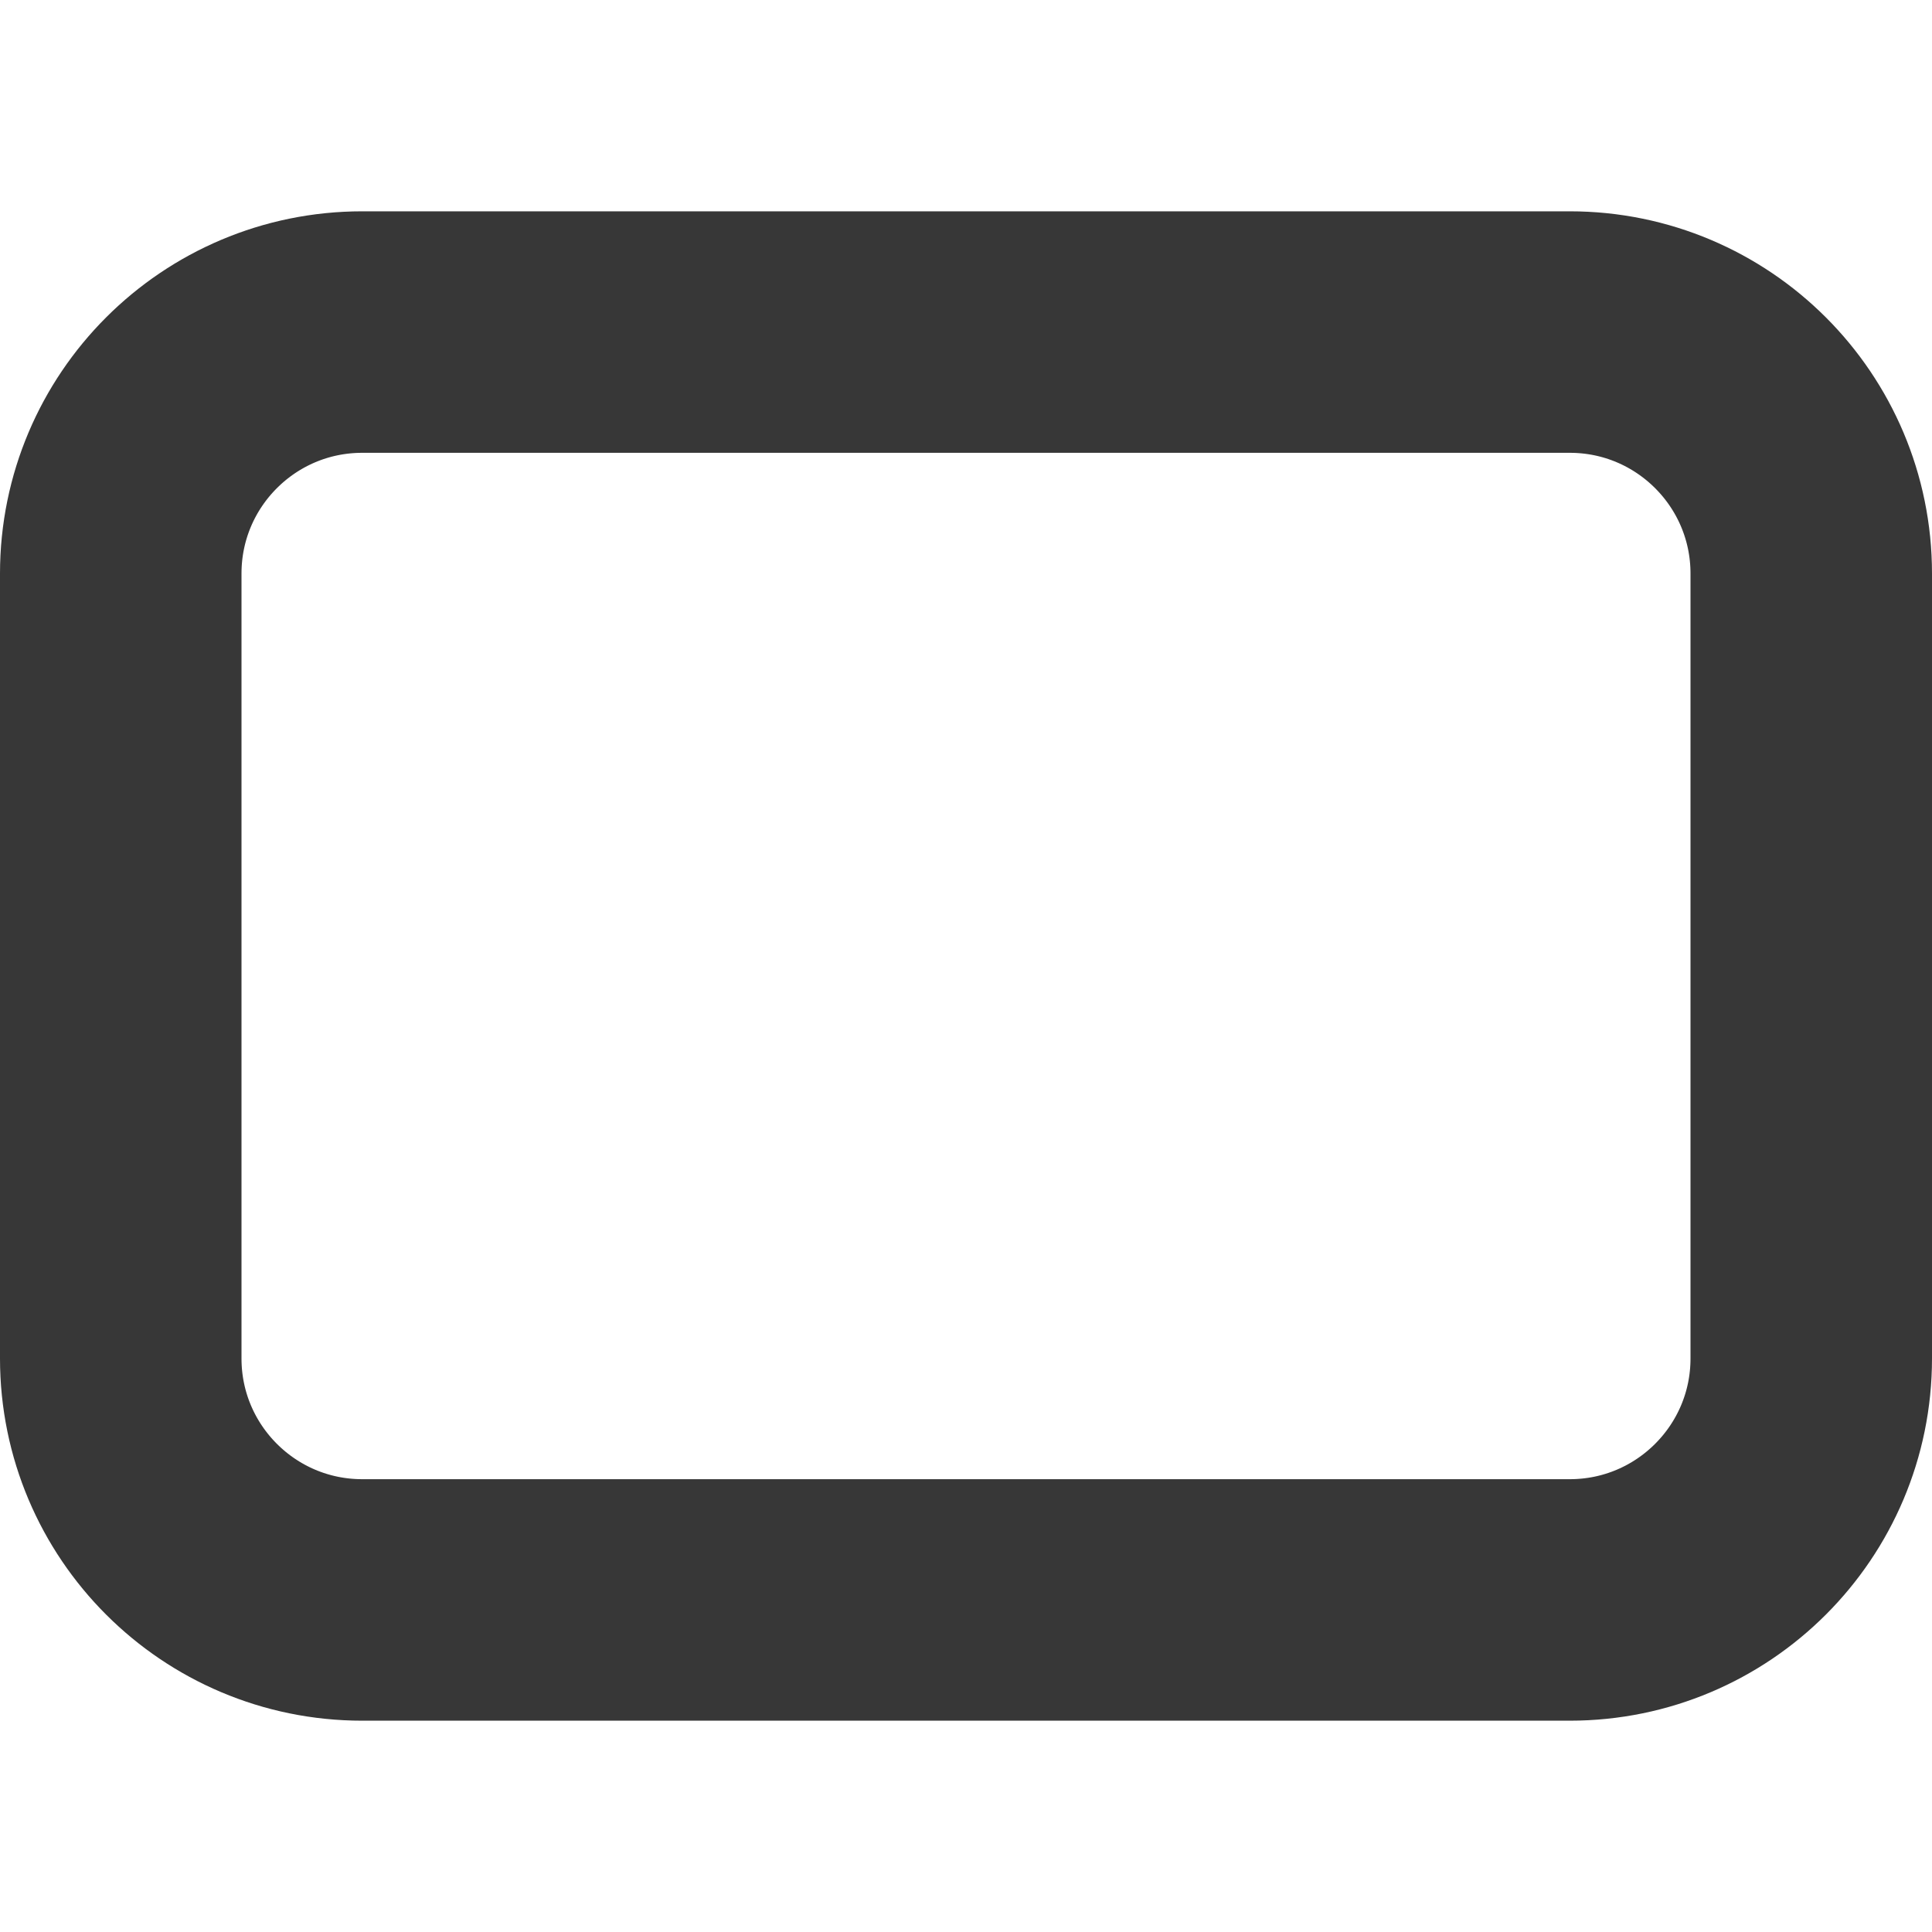
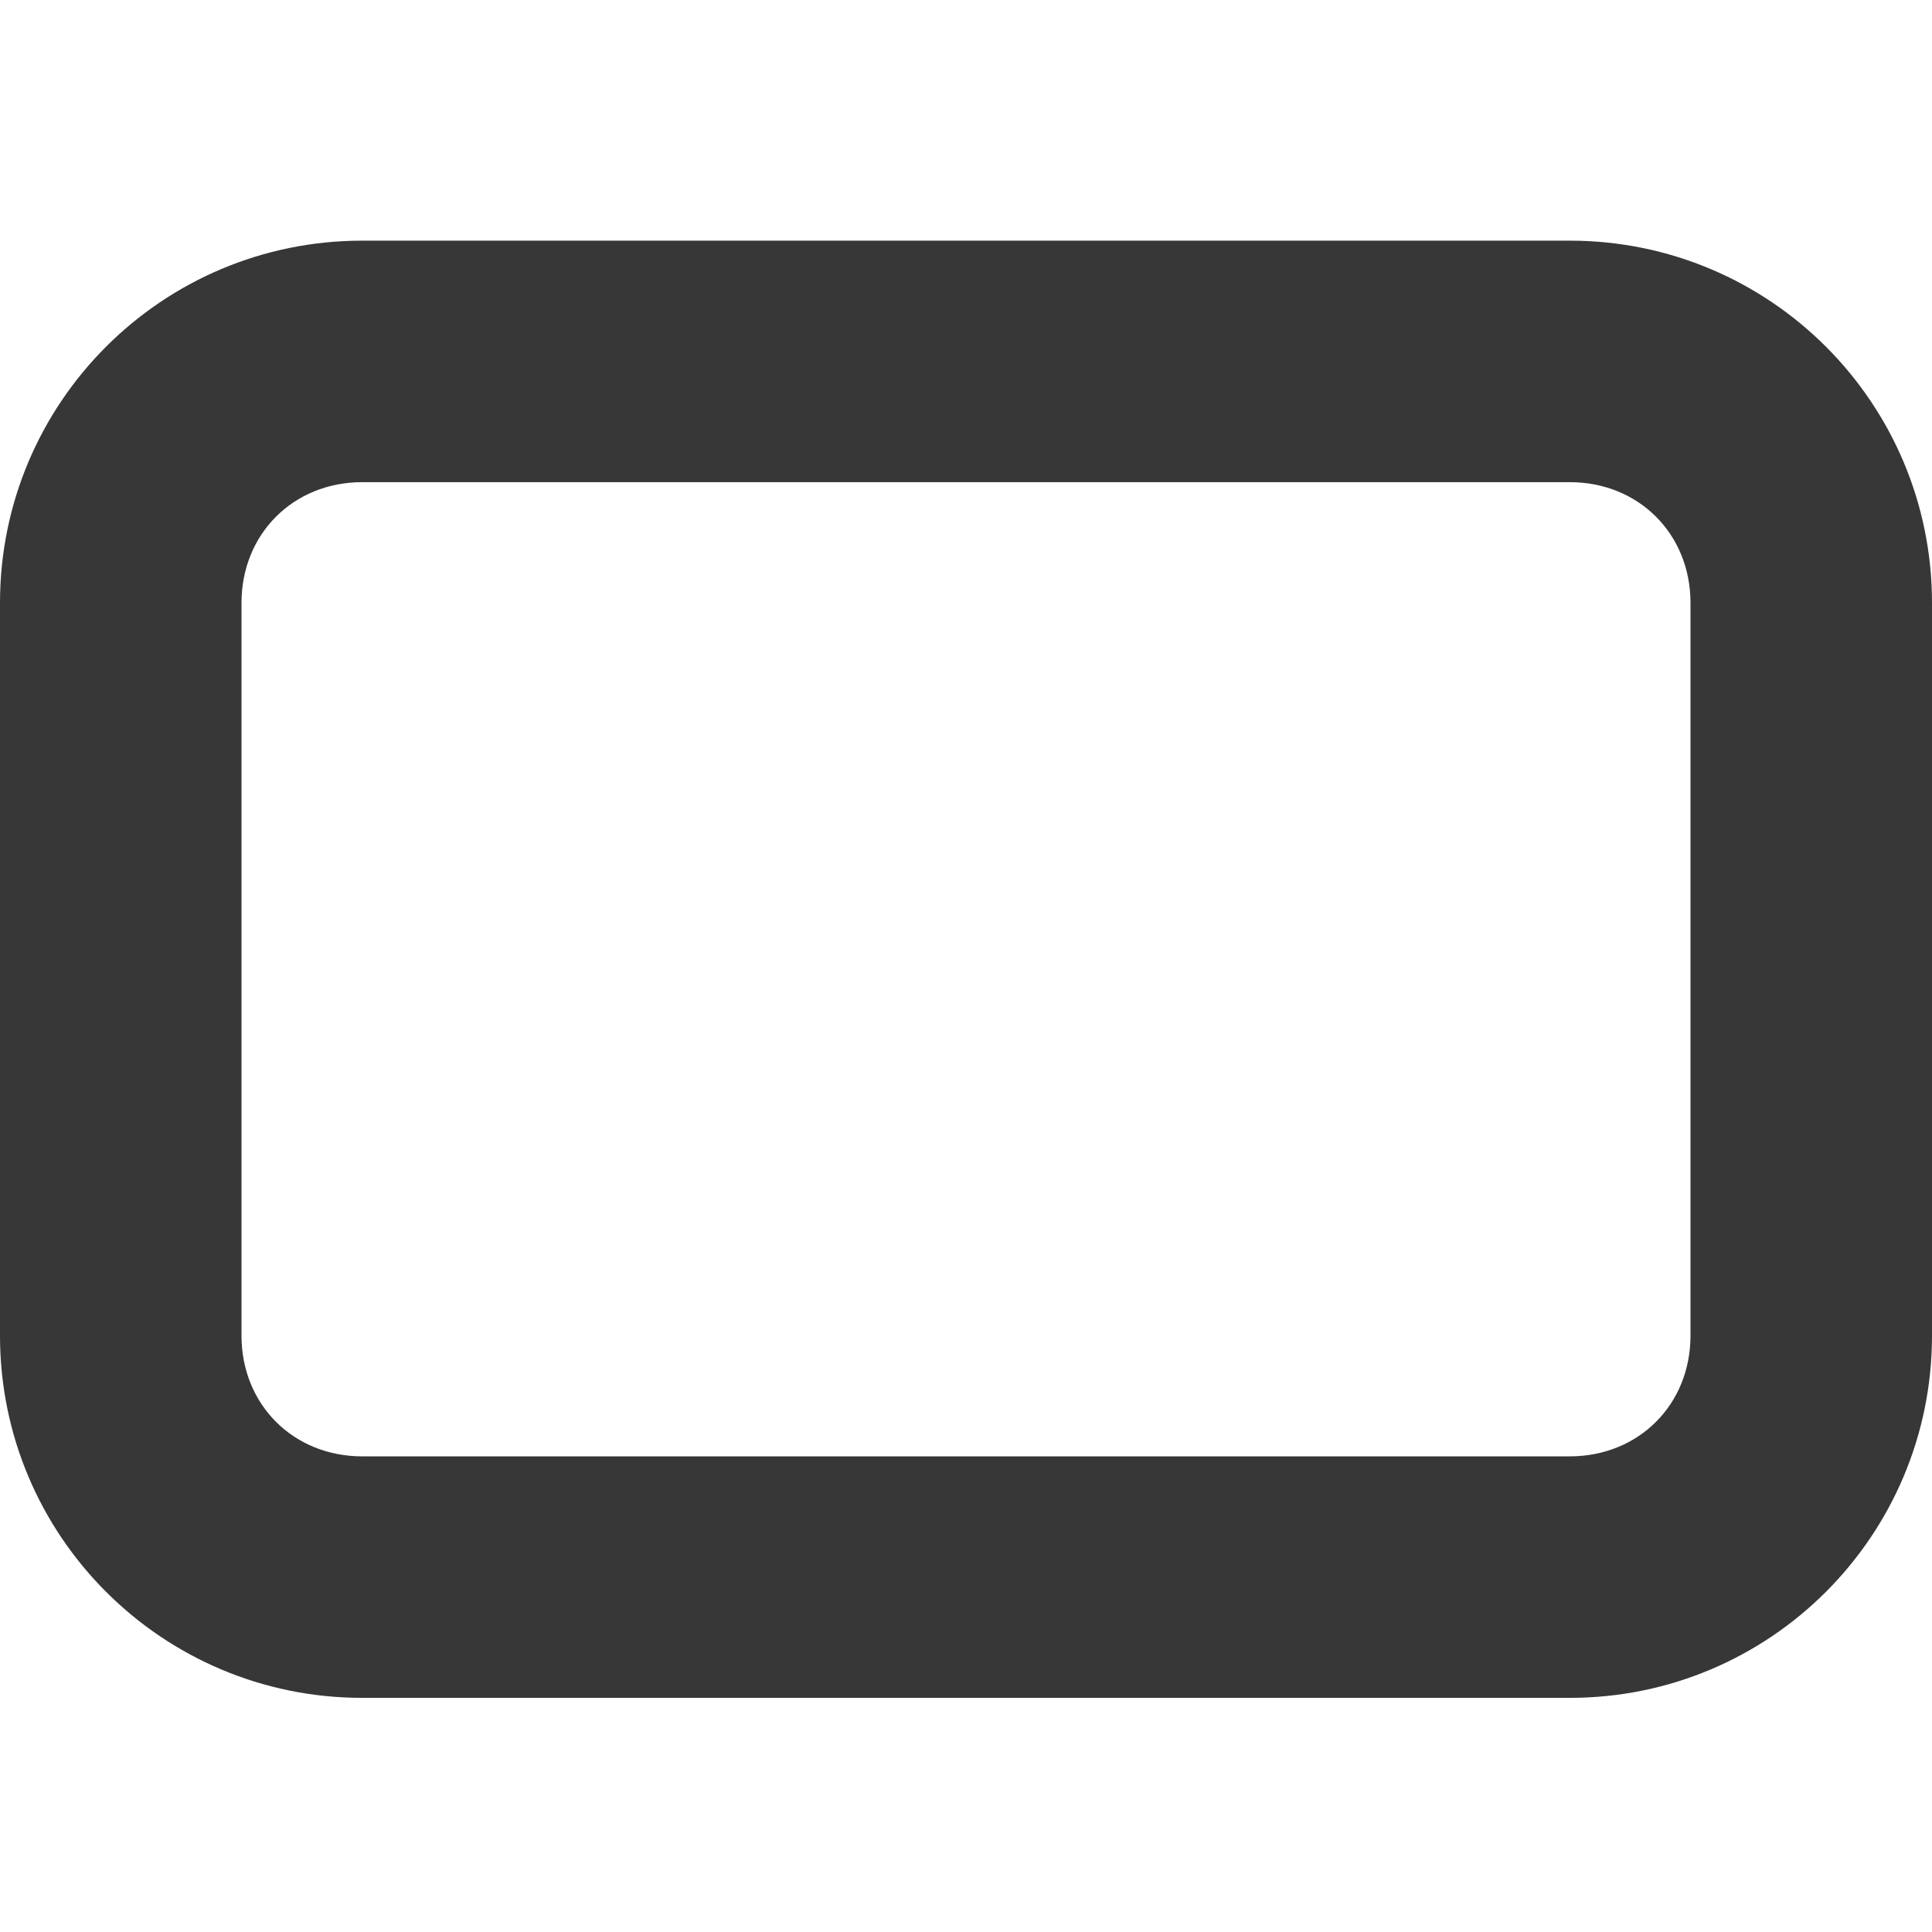
- <svg xmlns="http://www.w3.org/2000/svg" width="16px" height="16px" version="1.1" viewBox="0 0 16 16">
-   <rect x="1" y="2.75" width="14" height="10.5" rx="2" ry="2" fill="none" stroke="#373737" stroke-linejoin="round" stroke-miterlimit="12.8" stroke-width="2" />
+ <svg xmlns="http://www.w3.org/2000/svg" width="16px" height="16px" version="1.1" viewBox="0 0 16 16" id="svg1">
+   <defs id="defs1">
+     </defs>
+   <path x="1" y="2.993" width="14" height="10.068" rx="2" ry="2" fill="none" stroke="#373737" stroke-linejoin="round" stroke-miterlimit="12.8" stroke-width="2" id="rect1" style="fill:#373737;fill-rule:nonzero;stroke:none" d="m 13,3.993 c 0.571,0 1,0.429 1,1 V 11.061 c 0,0.571 -0.429,1 -1,1 H 3 c -0.571,0 -1,-0.429 -1,-1 V 4.993 c 0,-0.571 0.429,-1 1,-1 z m -13,1 V 11.061 c 0,1.658 1.342,3 3,3 h 10 c 1.658,0 3,-1.342 3,-3 V 4.993 c 0,-1.658 -1.342,-3 -3,-3 H 3 c -1.658,0 -3,1.342 -3,3 z" />
</svg>
